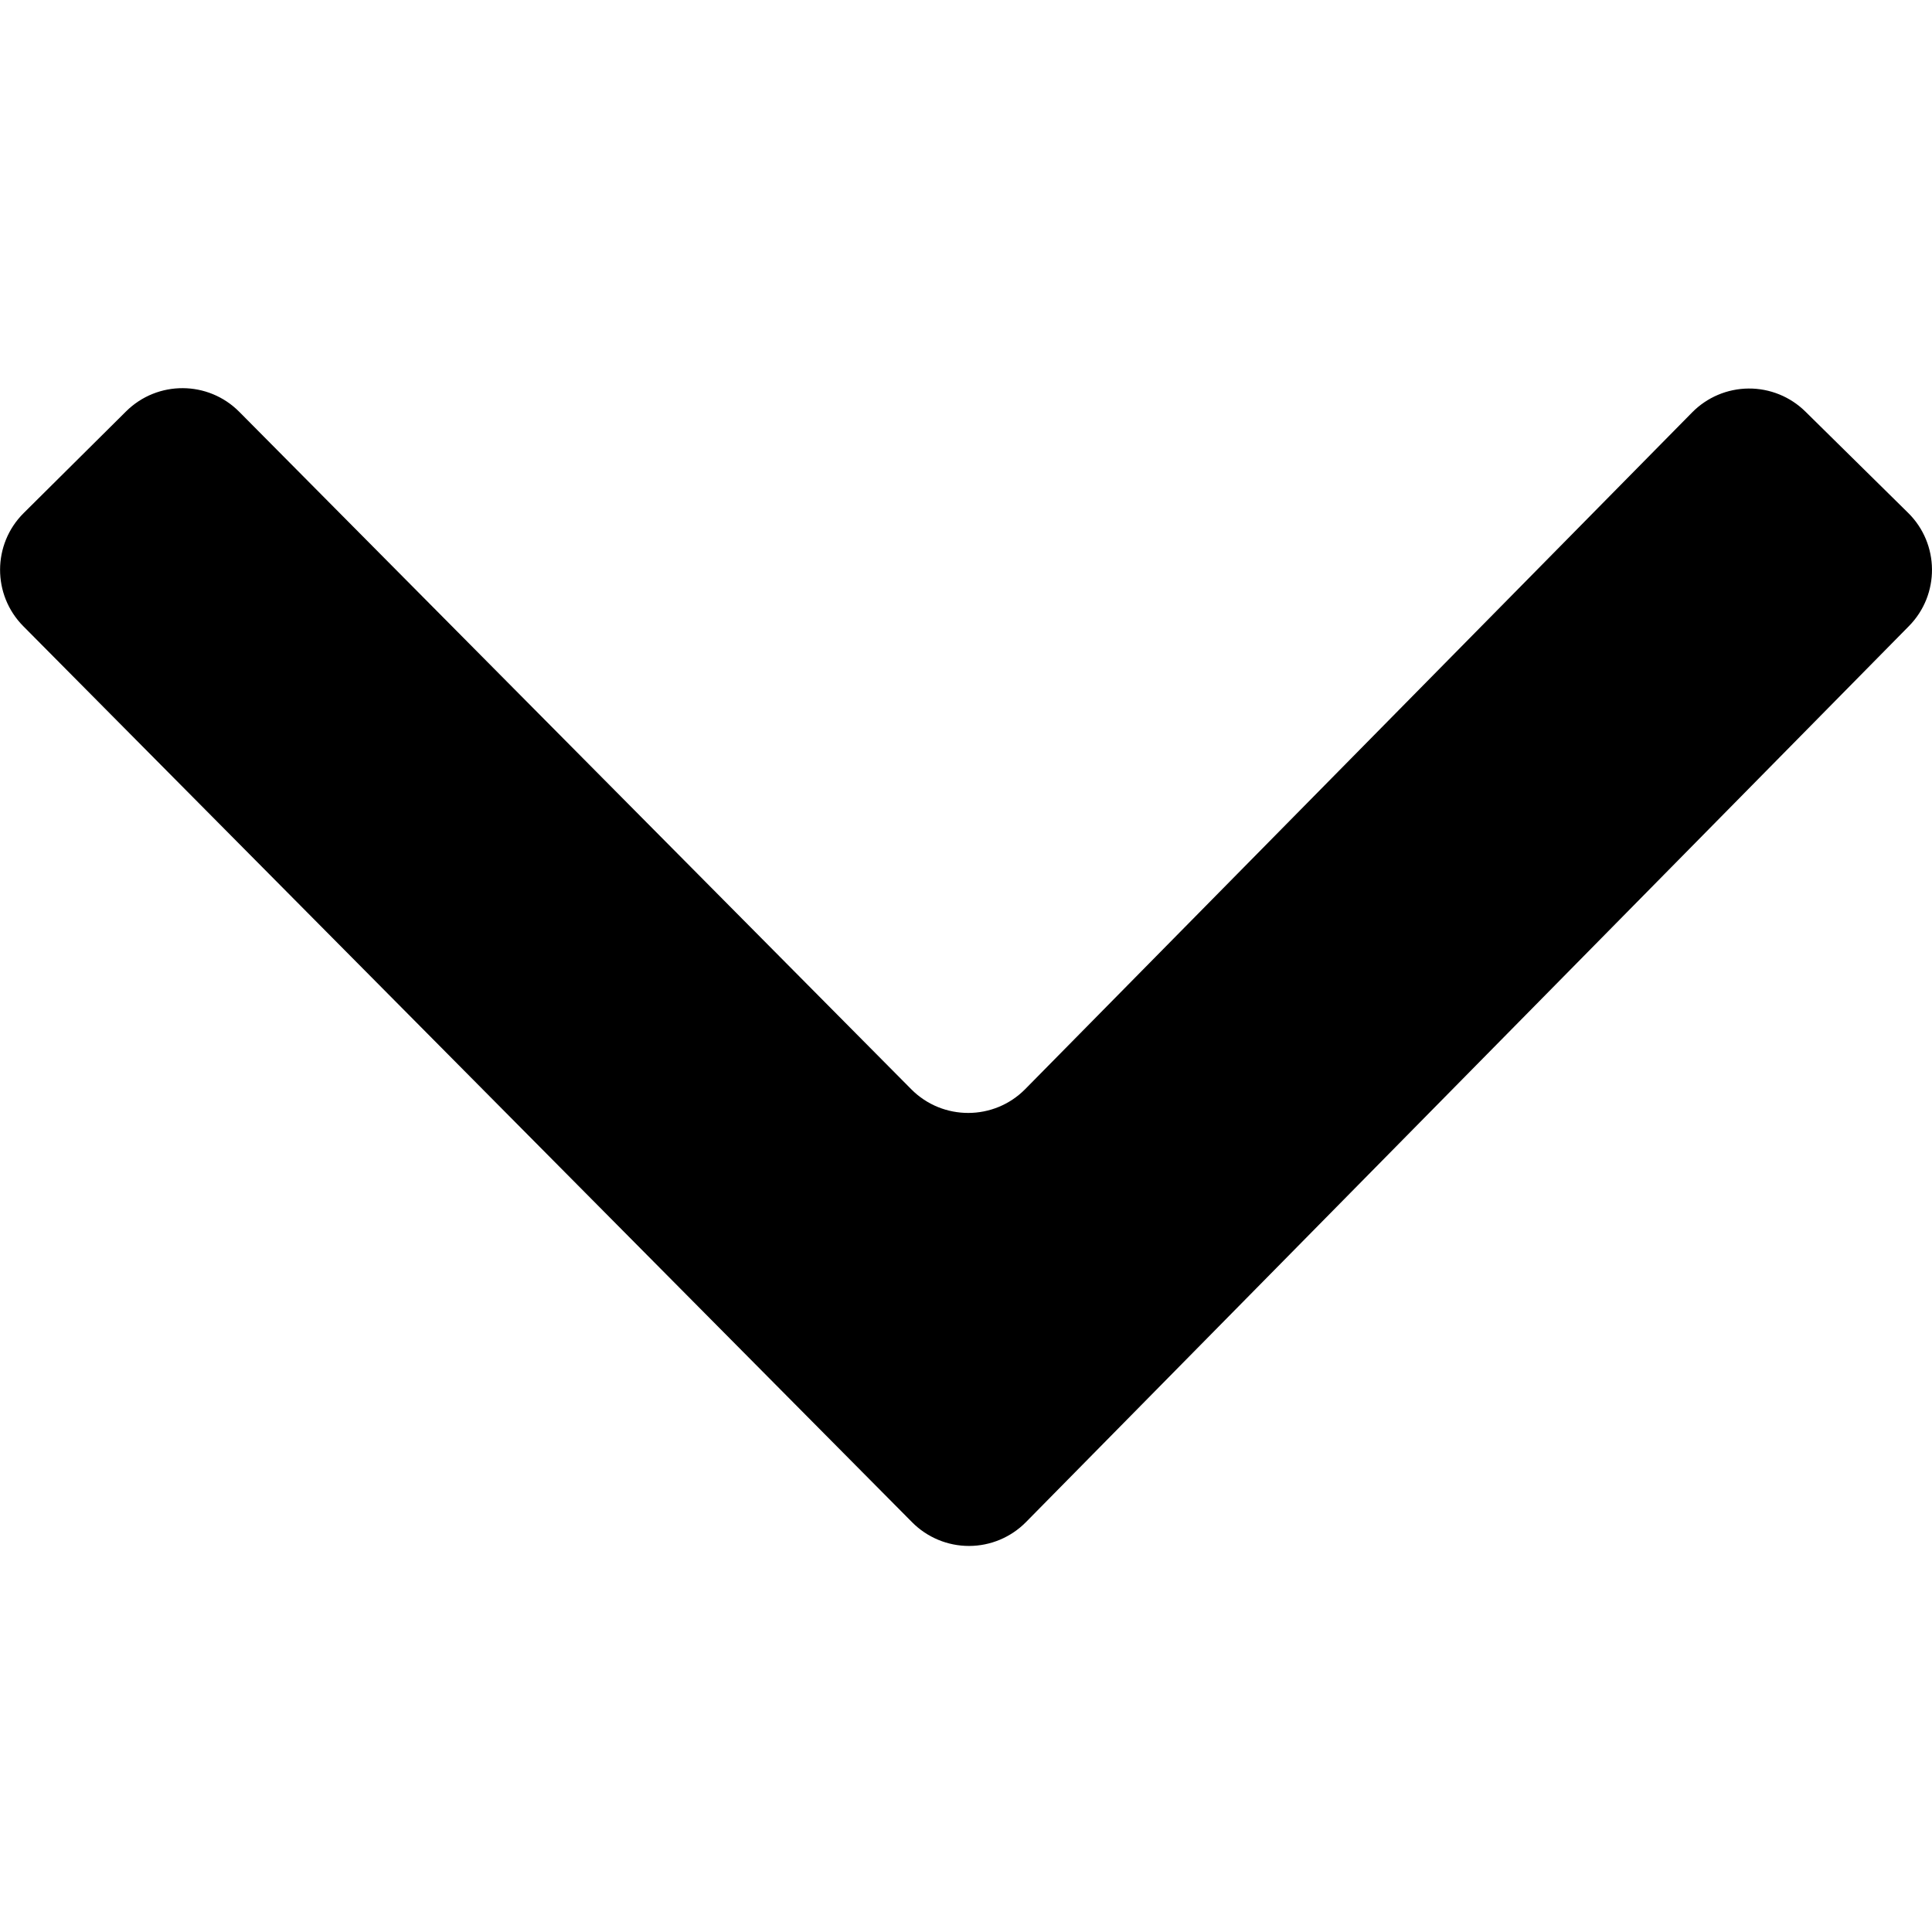
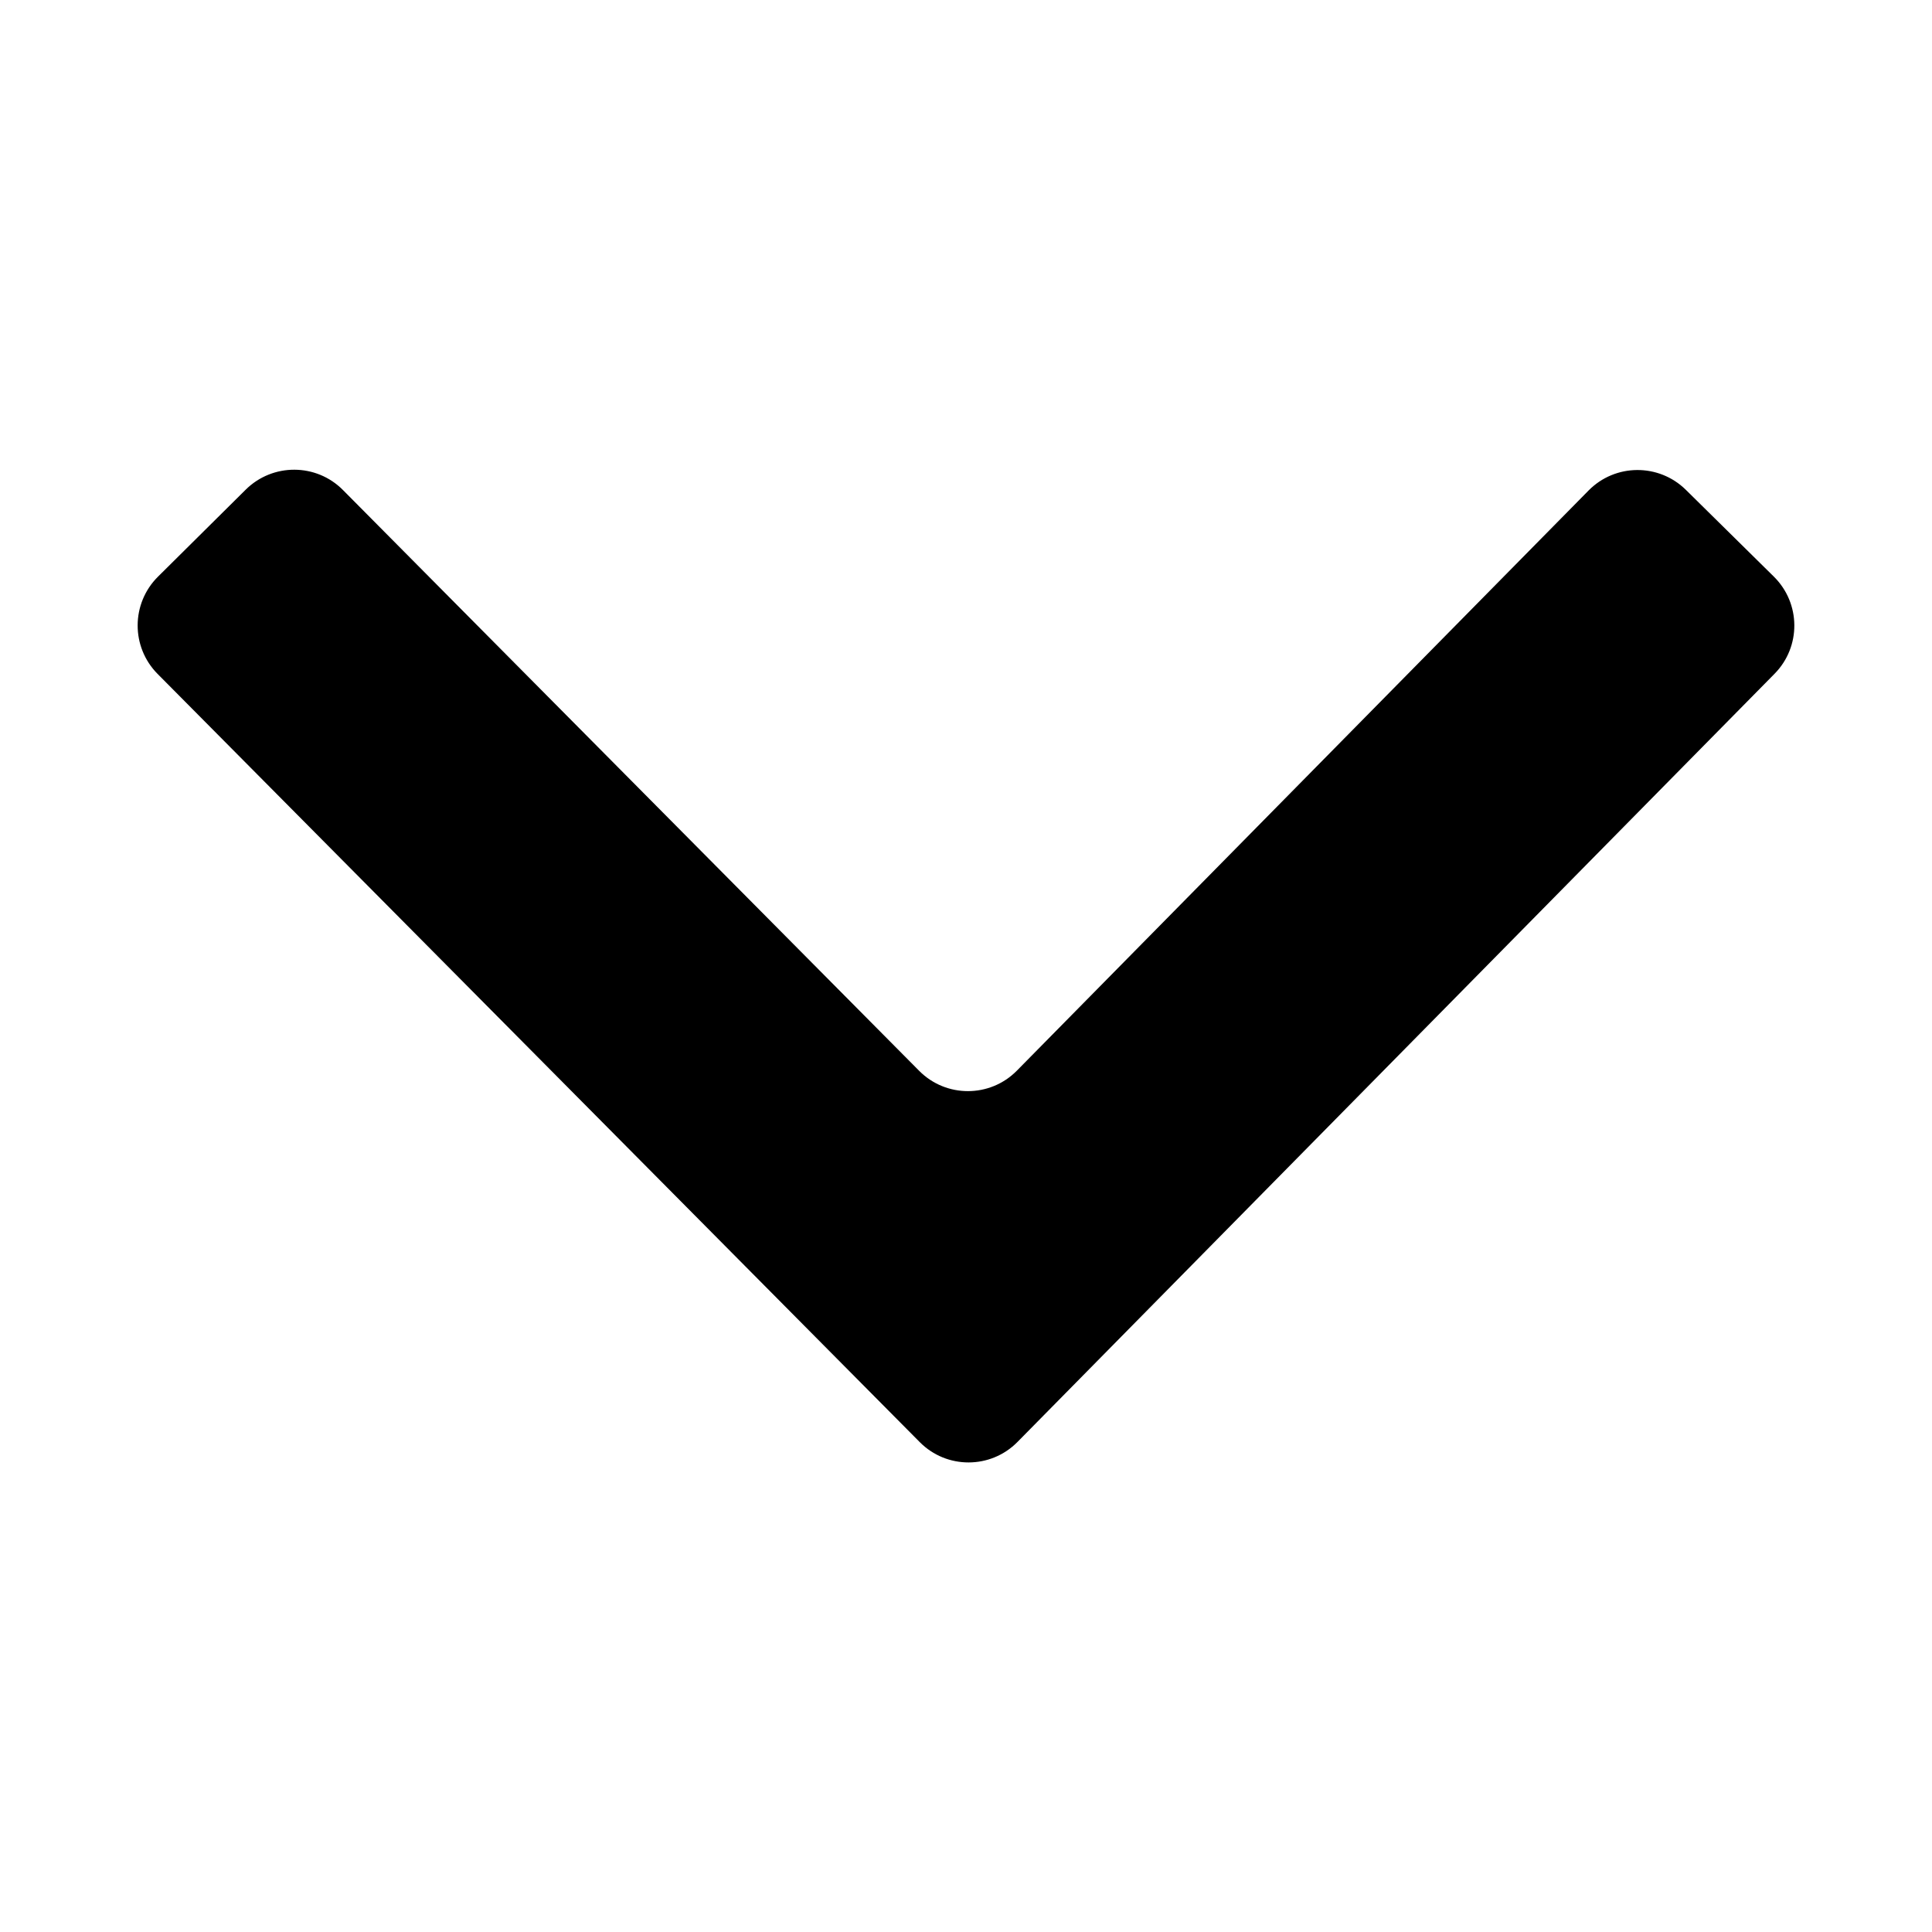
<svg xmlns="http://www.w3.org/2000/svg" width="16" height="16" viewBox="0 0 16 16">
-   <path fill-rule="evenodd" d="M8.497 12.605a.663.663 0 0 1-.944.001l-7.36-7.42a.663.663 0 0 1 .003-.937l.848-.842a.663.663 0 0 1 .938.004l5.565 5.61c.26.262.685.261.944-.002l5.522-5.603a.663.663 0 0 1 .939-.007l.85.838a.663.663 0 0 1 .007.938l-7.312 7.42Z" />
+   <path fill-rule="evenodd" clip-rule="evenodd" d="M8.426 11.942C8.204 12.167 7.84 12.168 7.617 11.943L1.305 5.581C1.084 5.358 1.085 4.998 1.308 4.776L2.035 4.055C2.258 3.834 2.619 3.835 2.84 4.058L7.612 8.868C7.835 9.093 8.199 9.092 8.421 8.867L13.156 4.062C13.377 3.838 13.737 3.836 13.961 4.056L14.69 4.775C14.914 4.996 14.917 5.356 14.696 5.58L8.426 11.942Z" />
</svg>
